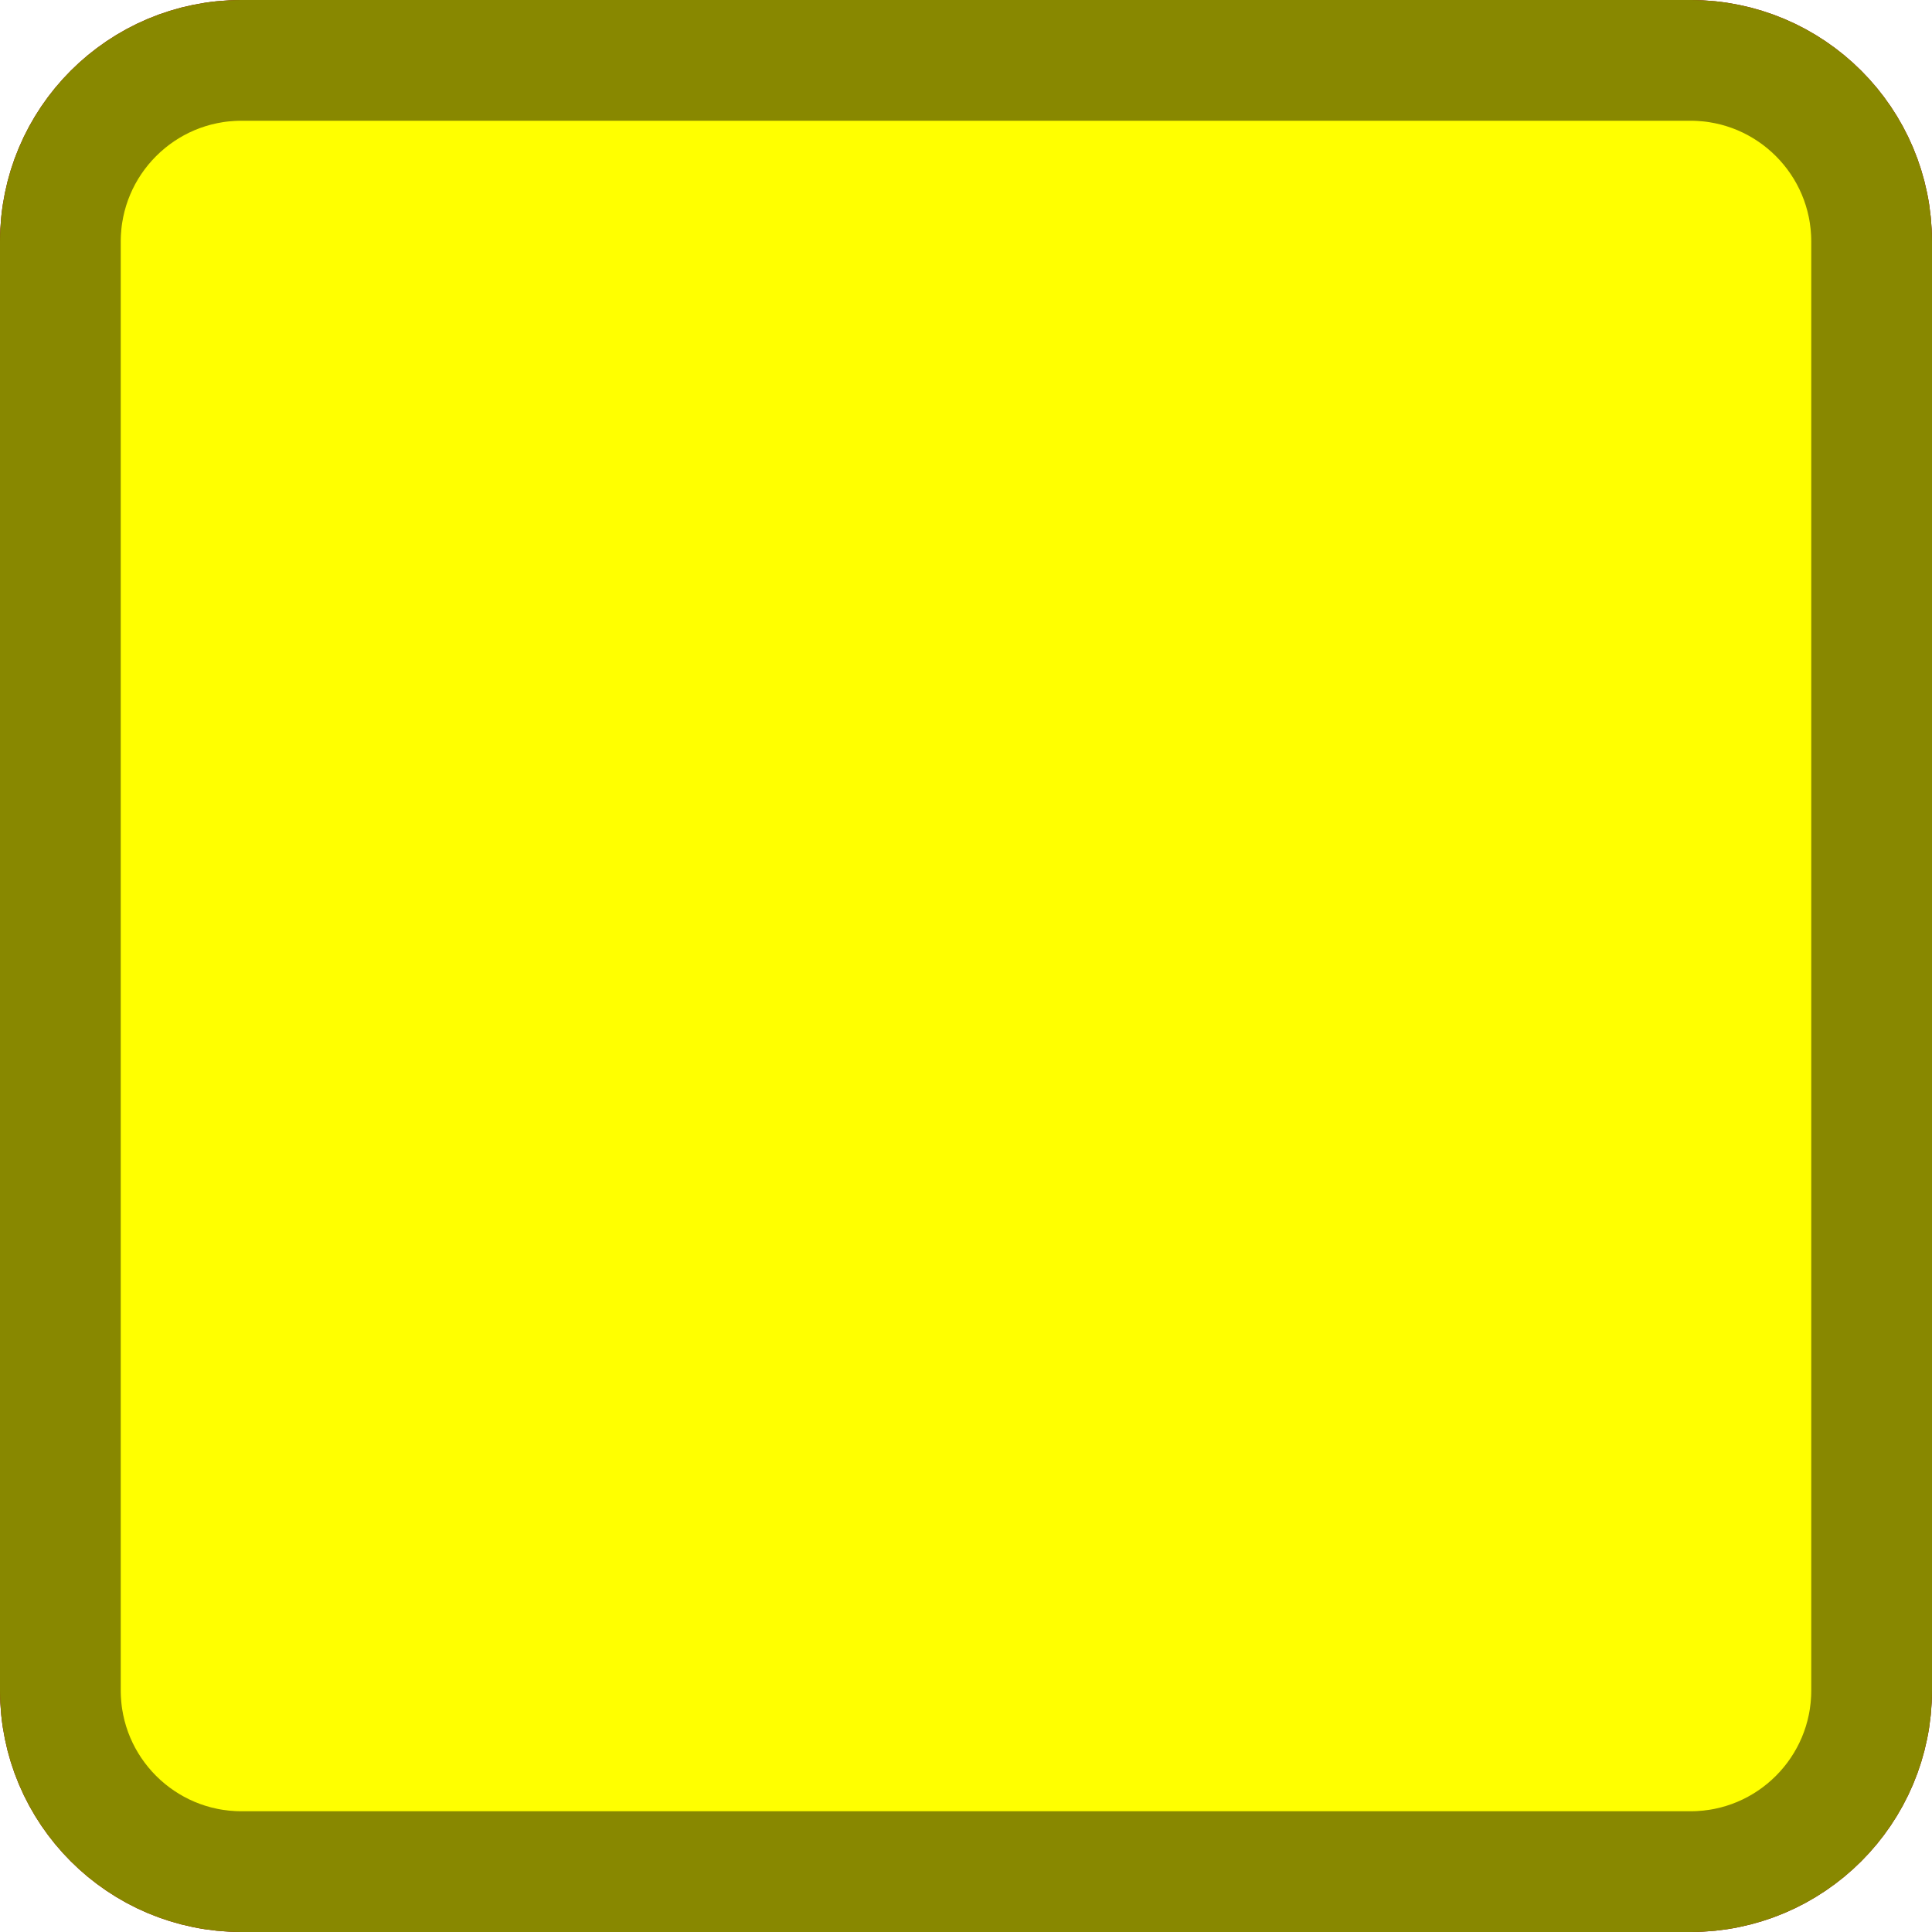
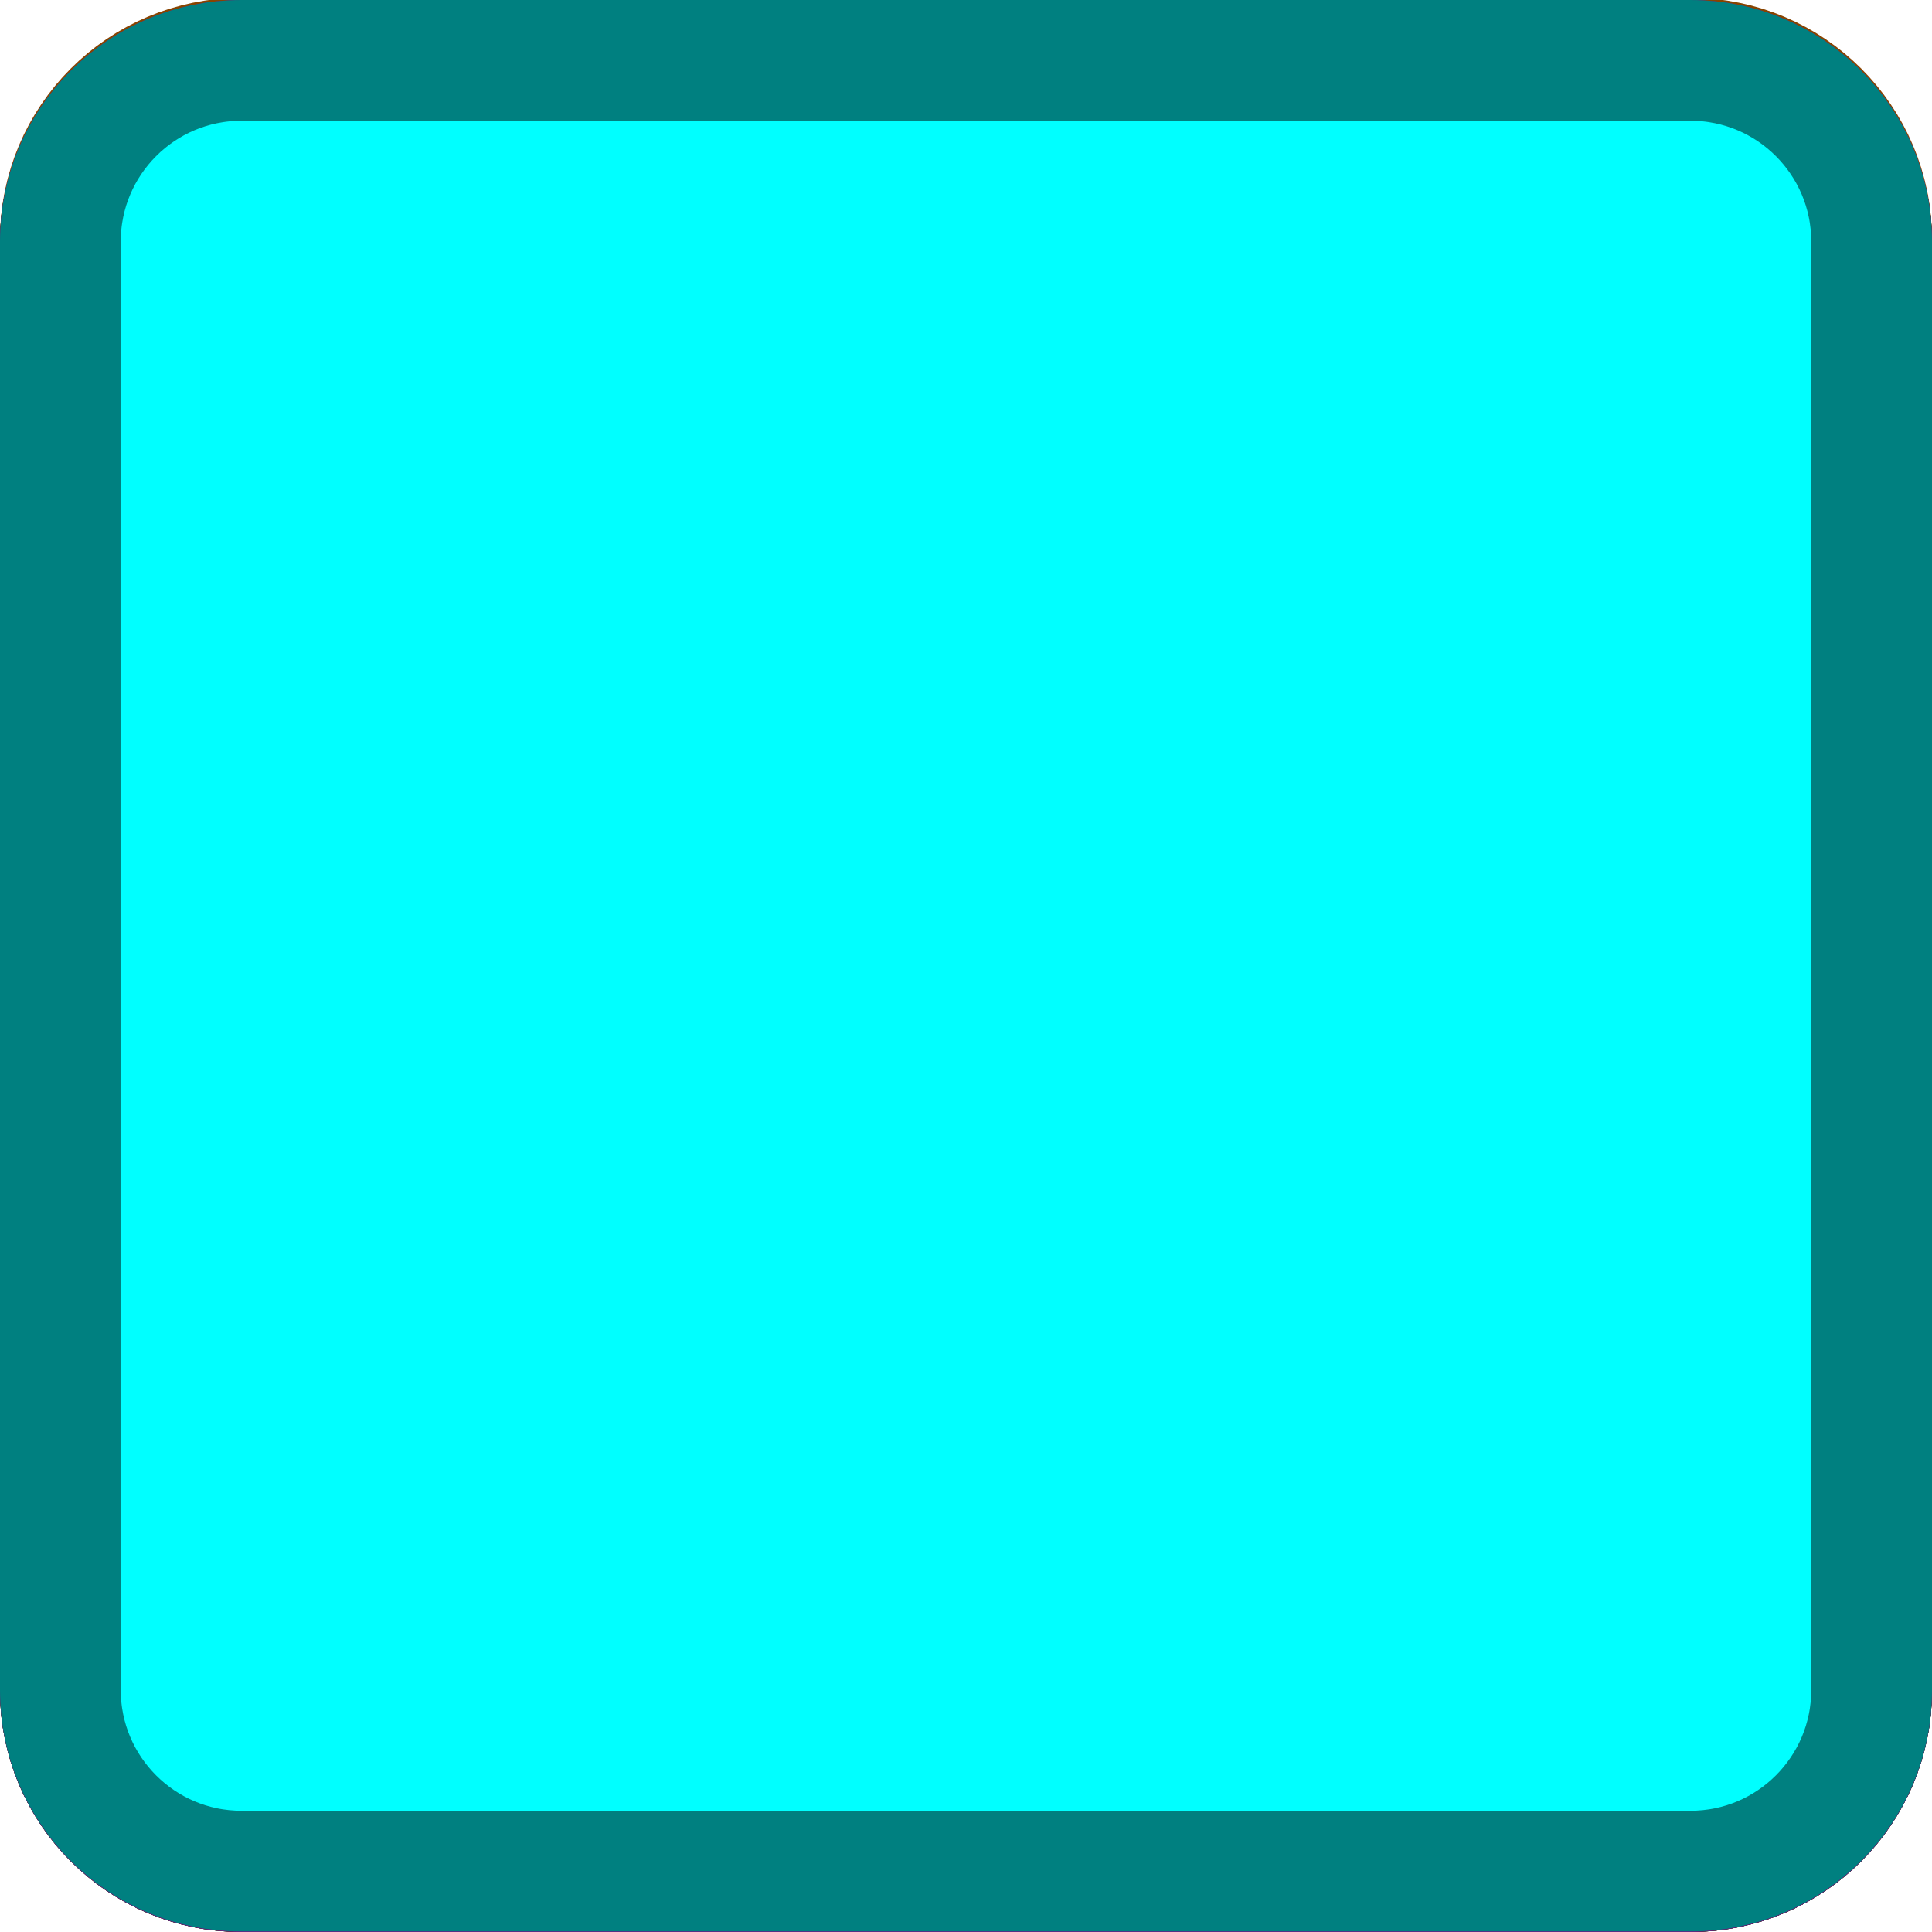
<svg xmlns="http://www.w3.org/2000/svg" xmlns:ns1="https://boxy-svg.com" viewBox="0 0 32 32" width="32px" height="32px">
  <defs>
    <ns1:grid x="0" y="0" width="2" height="2" />
  </defs>
  <rect style="fill: rgb(255, 0, 0); stroke: rgb(136, 0, 0); stroke-width: 2px;" width="30" height="30" rx="3" ry="3" x="1" y="1">
    </rect>
  <rect style="fill: rgb(255, 255, 0); stroke: rgb(136, 136, 0); stroke-width: 2px;" width="30" height="30" rx="3" ry="3" x="1" y="1">
    </rect>
-   <rect style="fill: rgb(0, 0, 255); stroke: rgb(0, 0, 136); stroke-width: 2px; visibility: hidden;" width="30" height="30" rx="3" ry="3" x="1" y="1">
+   <rect style="fill: rgb(0, 0, 255); stroke: rgb(0, 0, 136); stroke-width: 2px;" width="30" height="30" rx="3" ry="3" x="1" y="1">
    </rect>
-   <rect style="stroke-width: 2px; fill: rgb(0, 255, 0); stroke: rgb(0, 128, 0); visibility: hidden;" width="30" height="30" rx="3" ry="3" x="1" y="1">
+   <rect style="stroke-width: 2px; fill: rgb(0, 255, 0); stroke: rgb(0, 128, 0);" width="30" height="30" rx="3" ry="3" x="1" y="1">
    </rect>
-   <rect style="stroke-width: 2px; fill: rgb(255, 136, 0); stroke: rgb(136, 68, 0); visibility: hidden;" width="30" height="30" rx="3" ry="3" y="0.964" x="1">
+   <rect style="stroke-width: 2px; fill: rgb(255, 136, 0); stroke: rgb(136, 68, 0);" width="30" height="30" rx="3" ry="3" y="0.964" x="1">
    </rect>
-   <rect style="stroke-width: 2px; fill: rgb(255, 0, 255); stroke: rgb(136, 0, 136); visibility: hidden;" width="30" height="30" rx="3" ry="3" x="1" y="1">
+   <rect style="stroke-width: 2px; fill: rgb(255, 0, 255); stroke: rgb(136, 0, 136);" width="30" height="30" rx="3" ry="3" x="1" y="1">
    </rect>
-   <rect style="fill: rgb(0, 255, 255); stroke: rgb(0, 128, 128); paint-order: fill; stroke-width: 2px; visibility: hidden;" width="30" height="29.992" rx="3" ry="3" x="1" y="1">
+   <rect style="fill: rgb(0, 255, 255); stroke: rgb(0, 128, 128); paint-order: fill; stroke-width: 2px;" width="30" height="29.992" rx="3" ry="3" x="1" y="1">
    </rect>
</svg>
